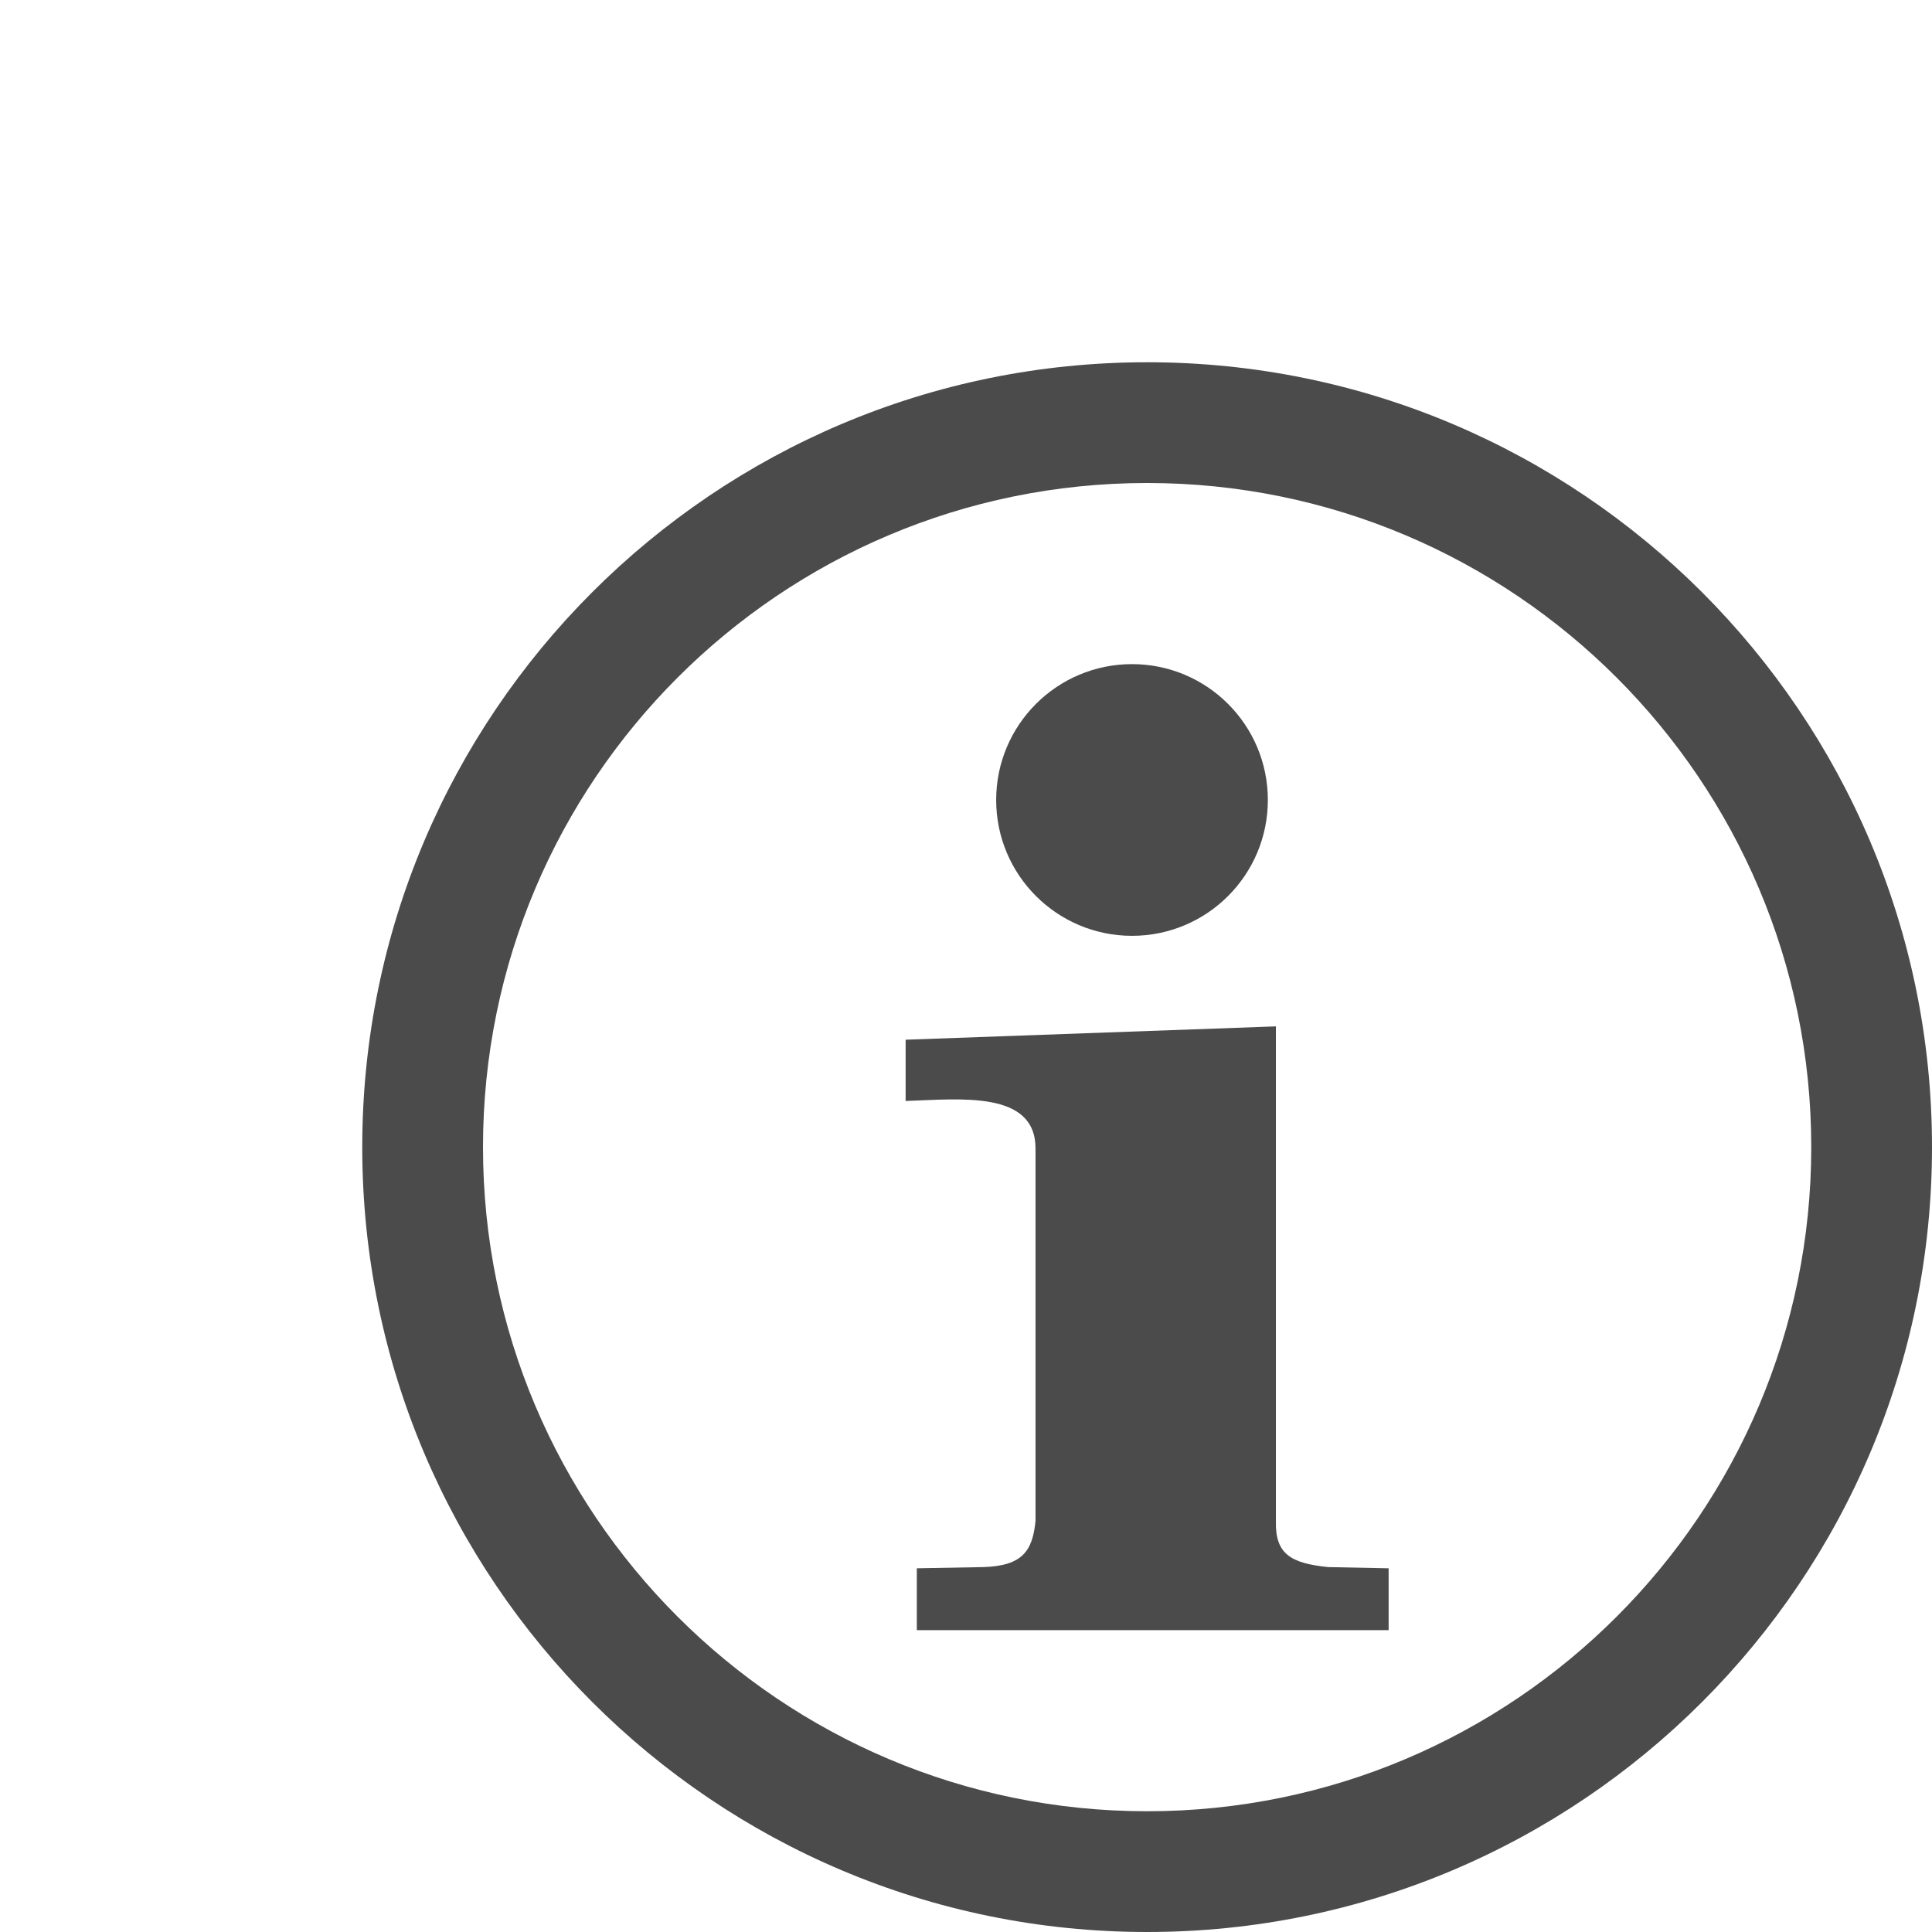
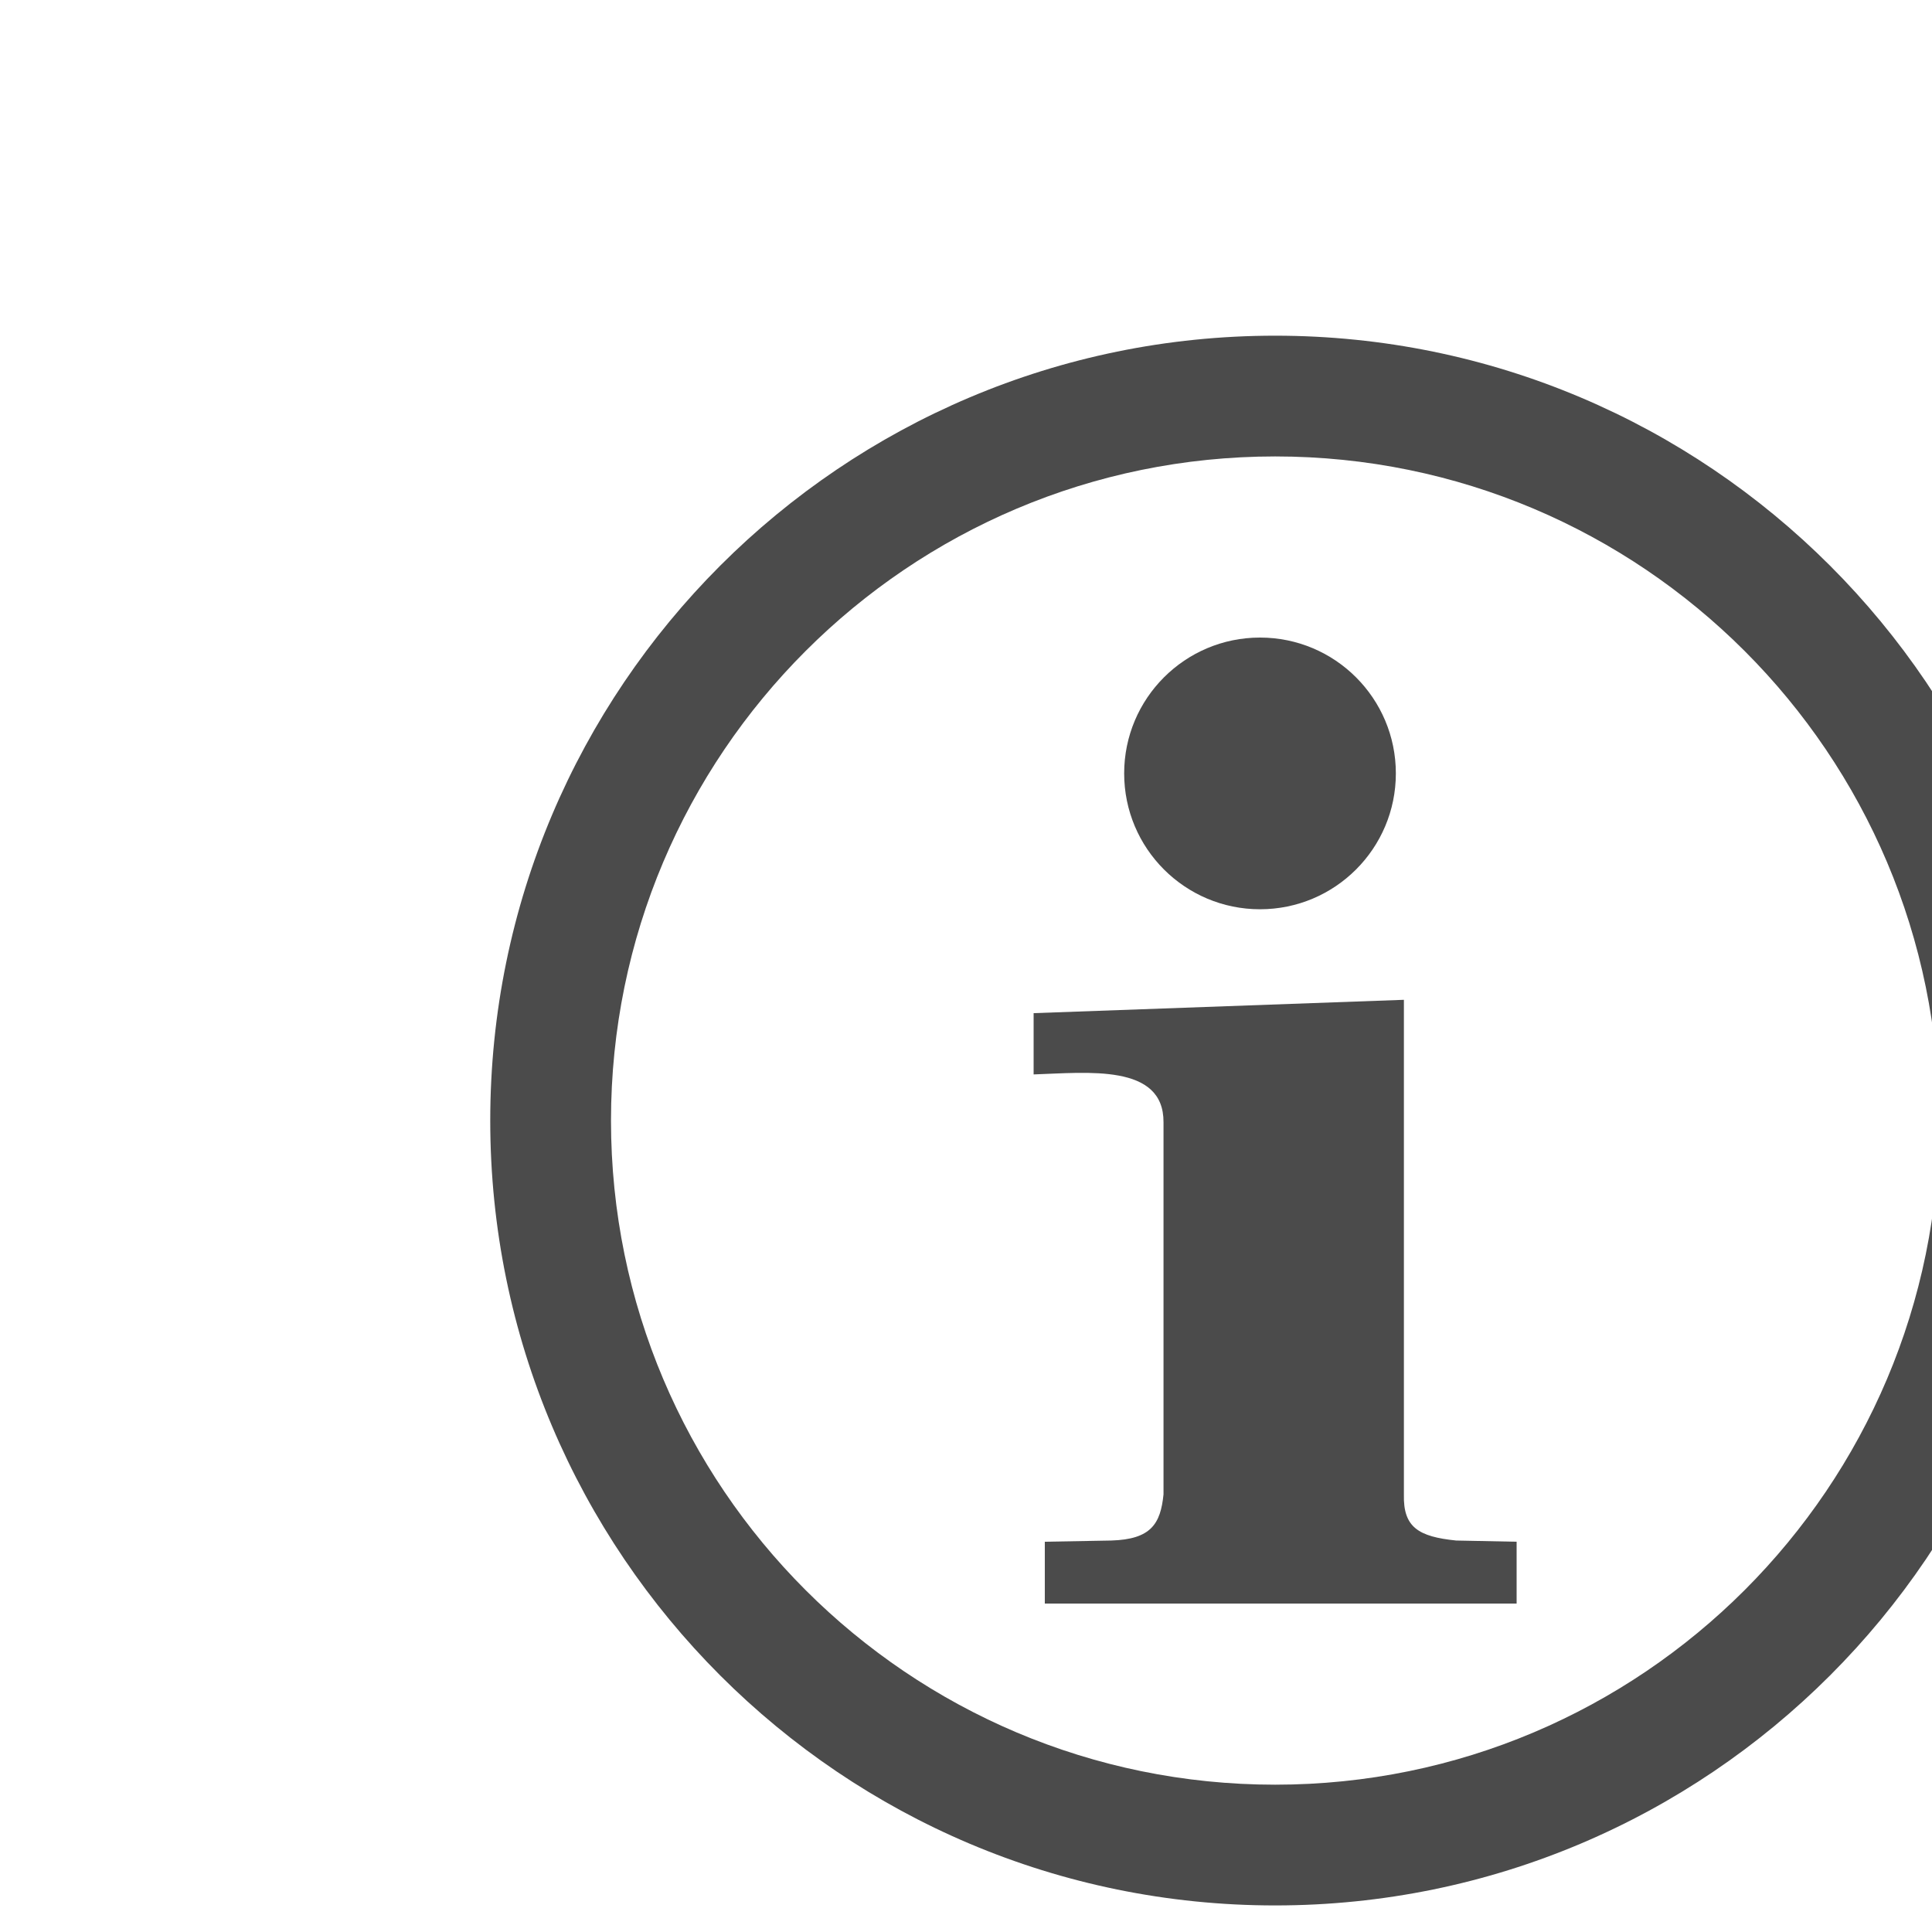
- <svg xmlns="http://www.w3.org/2000/svg" width="25" height="25" viewBox="-15 -15 160 160" version="1.0">
+ <svg xmlns="http://www.w3.org/2000/svg" width="25" height="25" viewBox="0 0 160 160" version="1.0" transform="translate(4, 2)">
  <g fill="#4b4b4b">
    <path d="m80 15c-35.88 0-65 29.12-65 65s29.12 65 65 65 65-29.12 65-65-29.12-65-65-65zm0 10c30.36 0 55 24.64 55 55s-24.64 55-55 55-55-24.64-55-55 24.64-55 55-55z" />
    <path d="m57.373 18.231a9.383 9.115 0 1 1 -18.767 0 9.383 9.115 0 1 1 18.767 0z" transform="matrix(1.1989 0 0 1.2342 21.214 28.75)" />
    <path d="m90.665 110.96c-0.069 2.73 1.211 3.5 4.327 3.82l5.008 0.1v5.12h-39.073v-5.12l5.503-0.1c3.291-0.1 4.082-1.38 4.327-3.82v-30.813c0.035-4.879-6.296-4.113-10.757-3.968v-5.074l30.665-1.105" />
  </g>
</svg>
